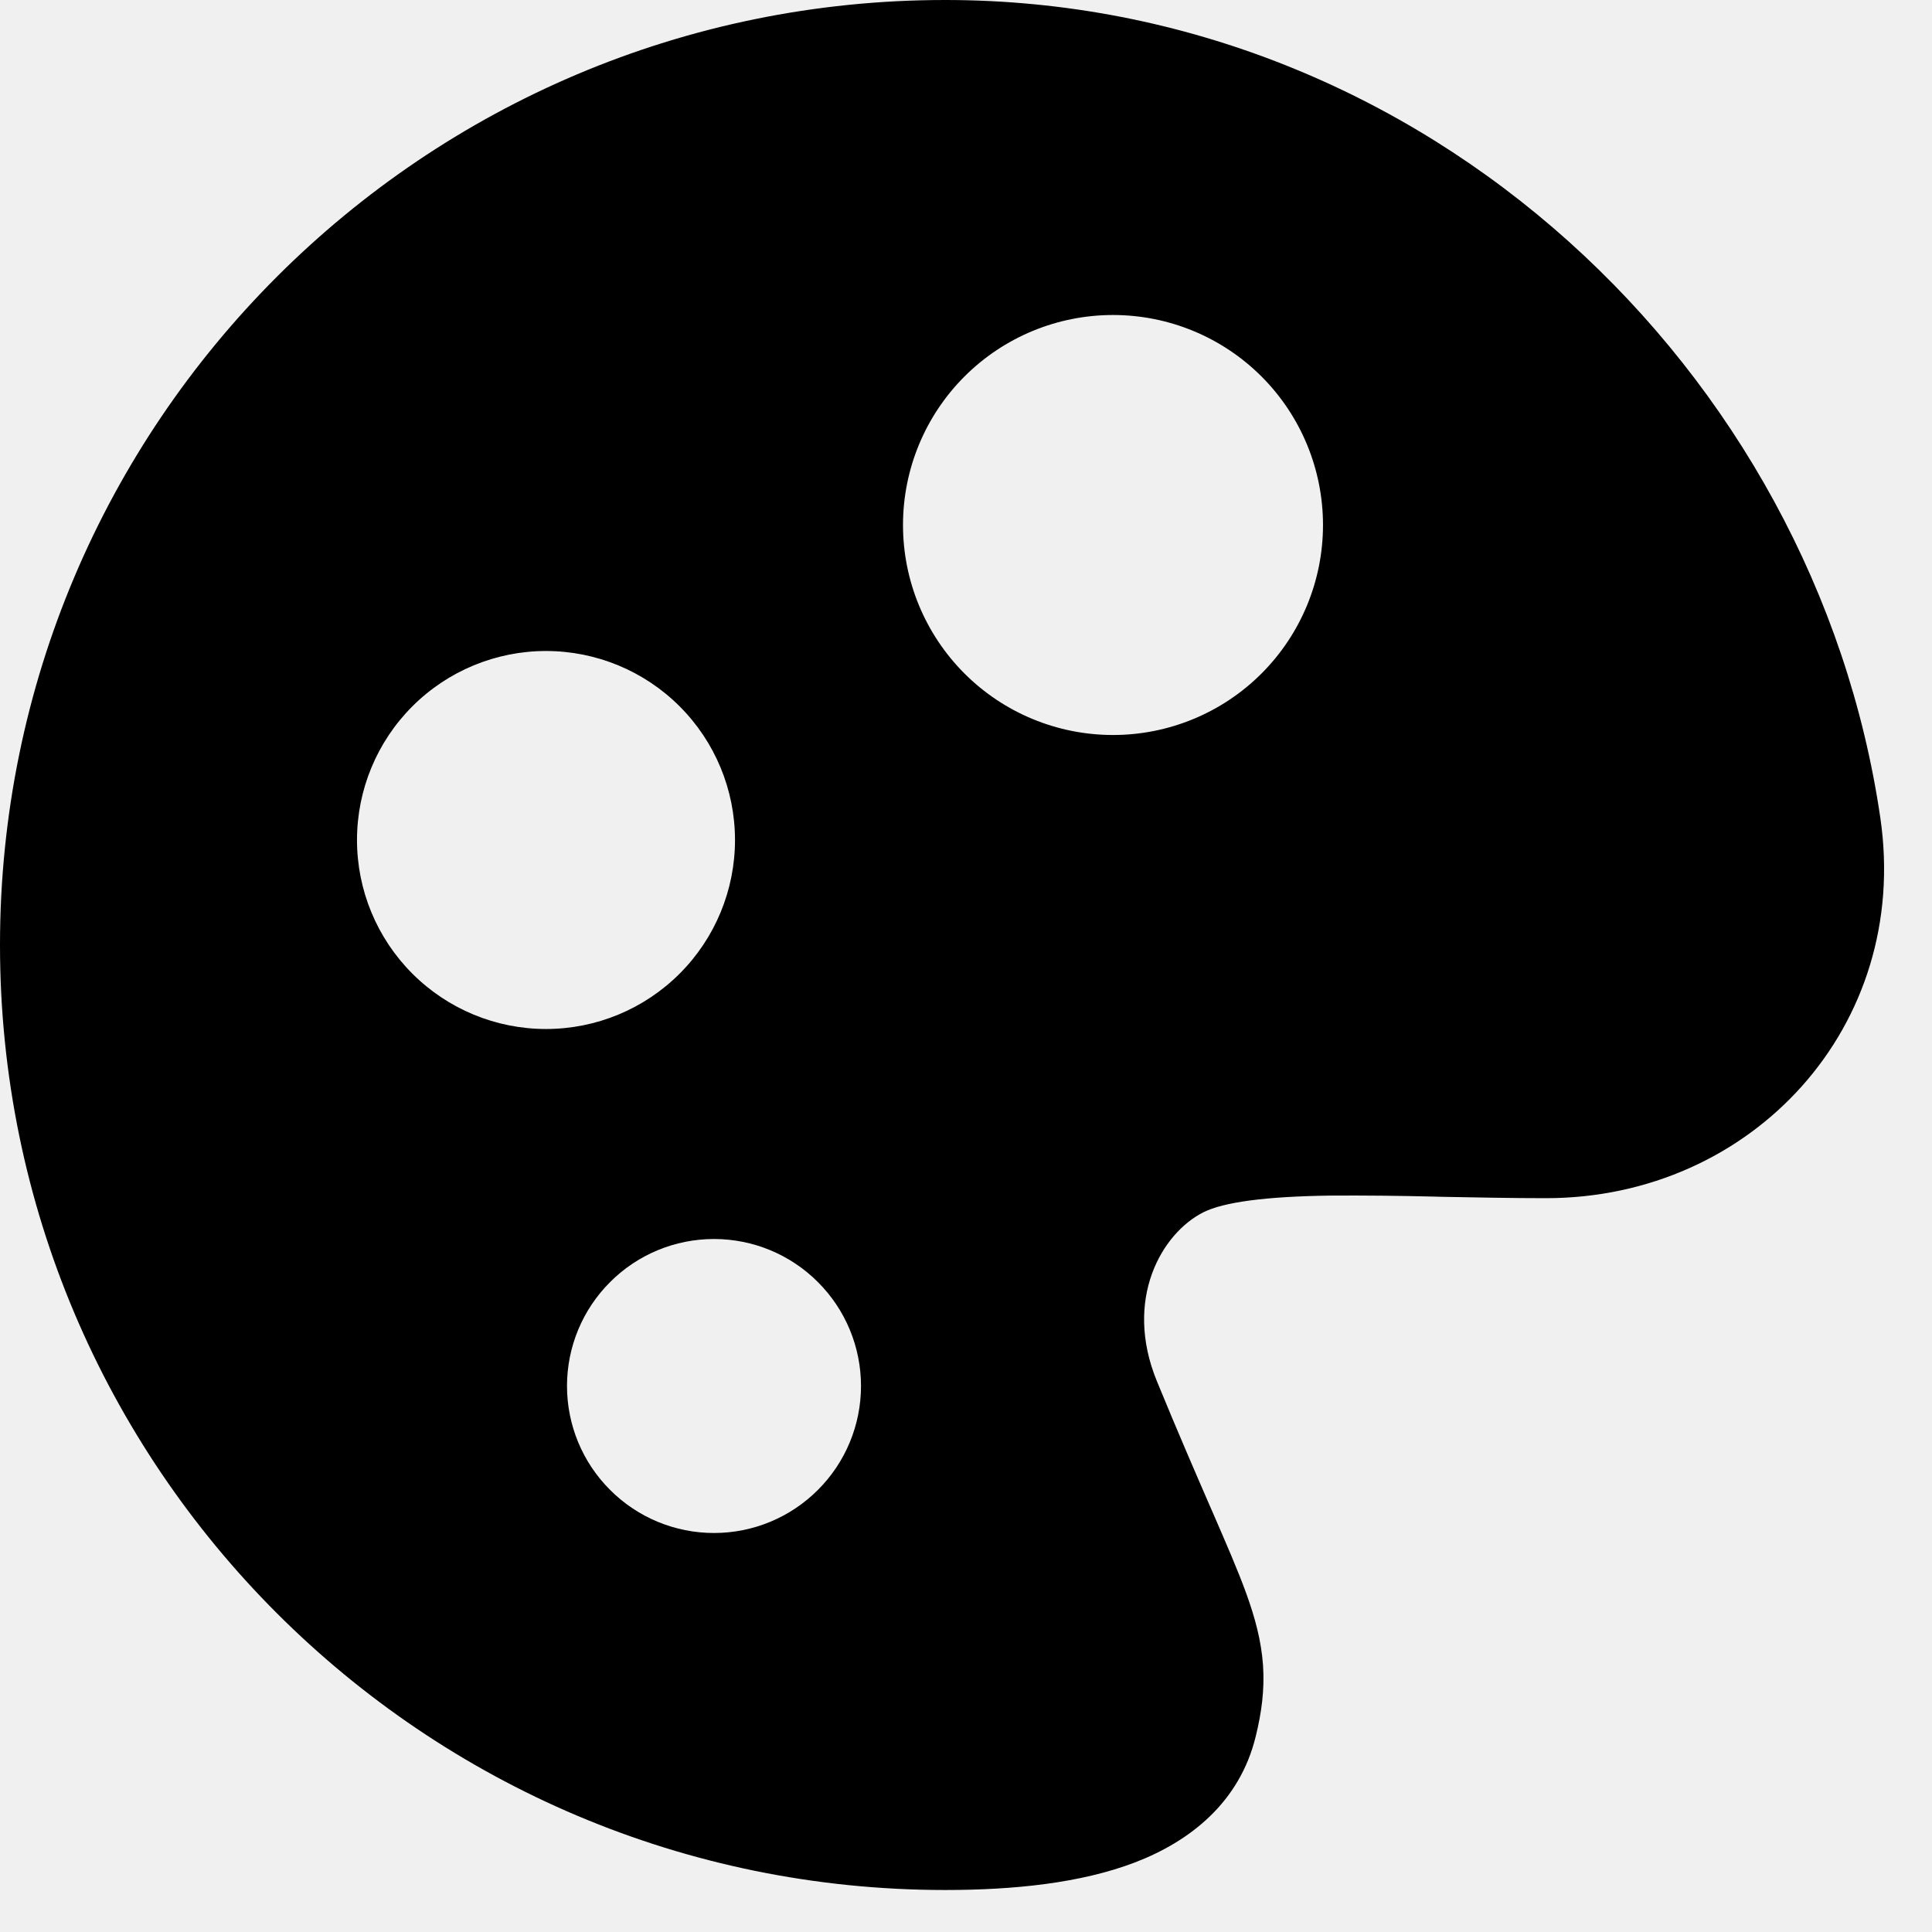
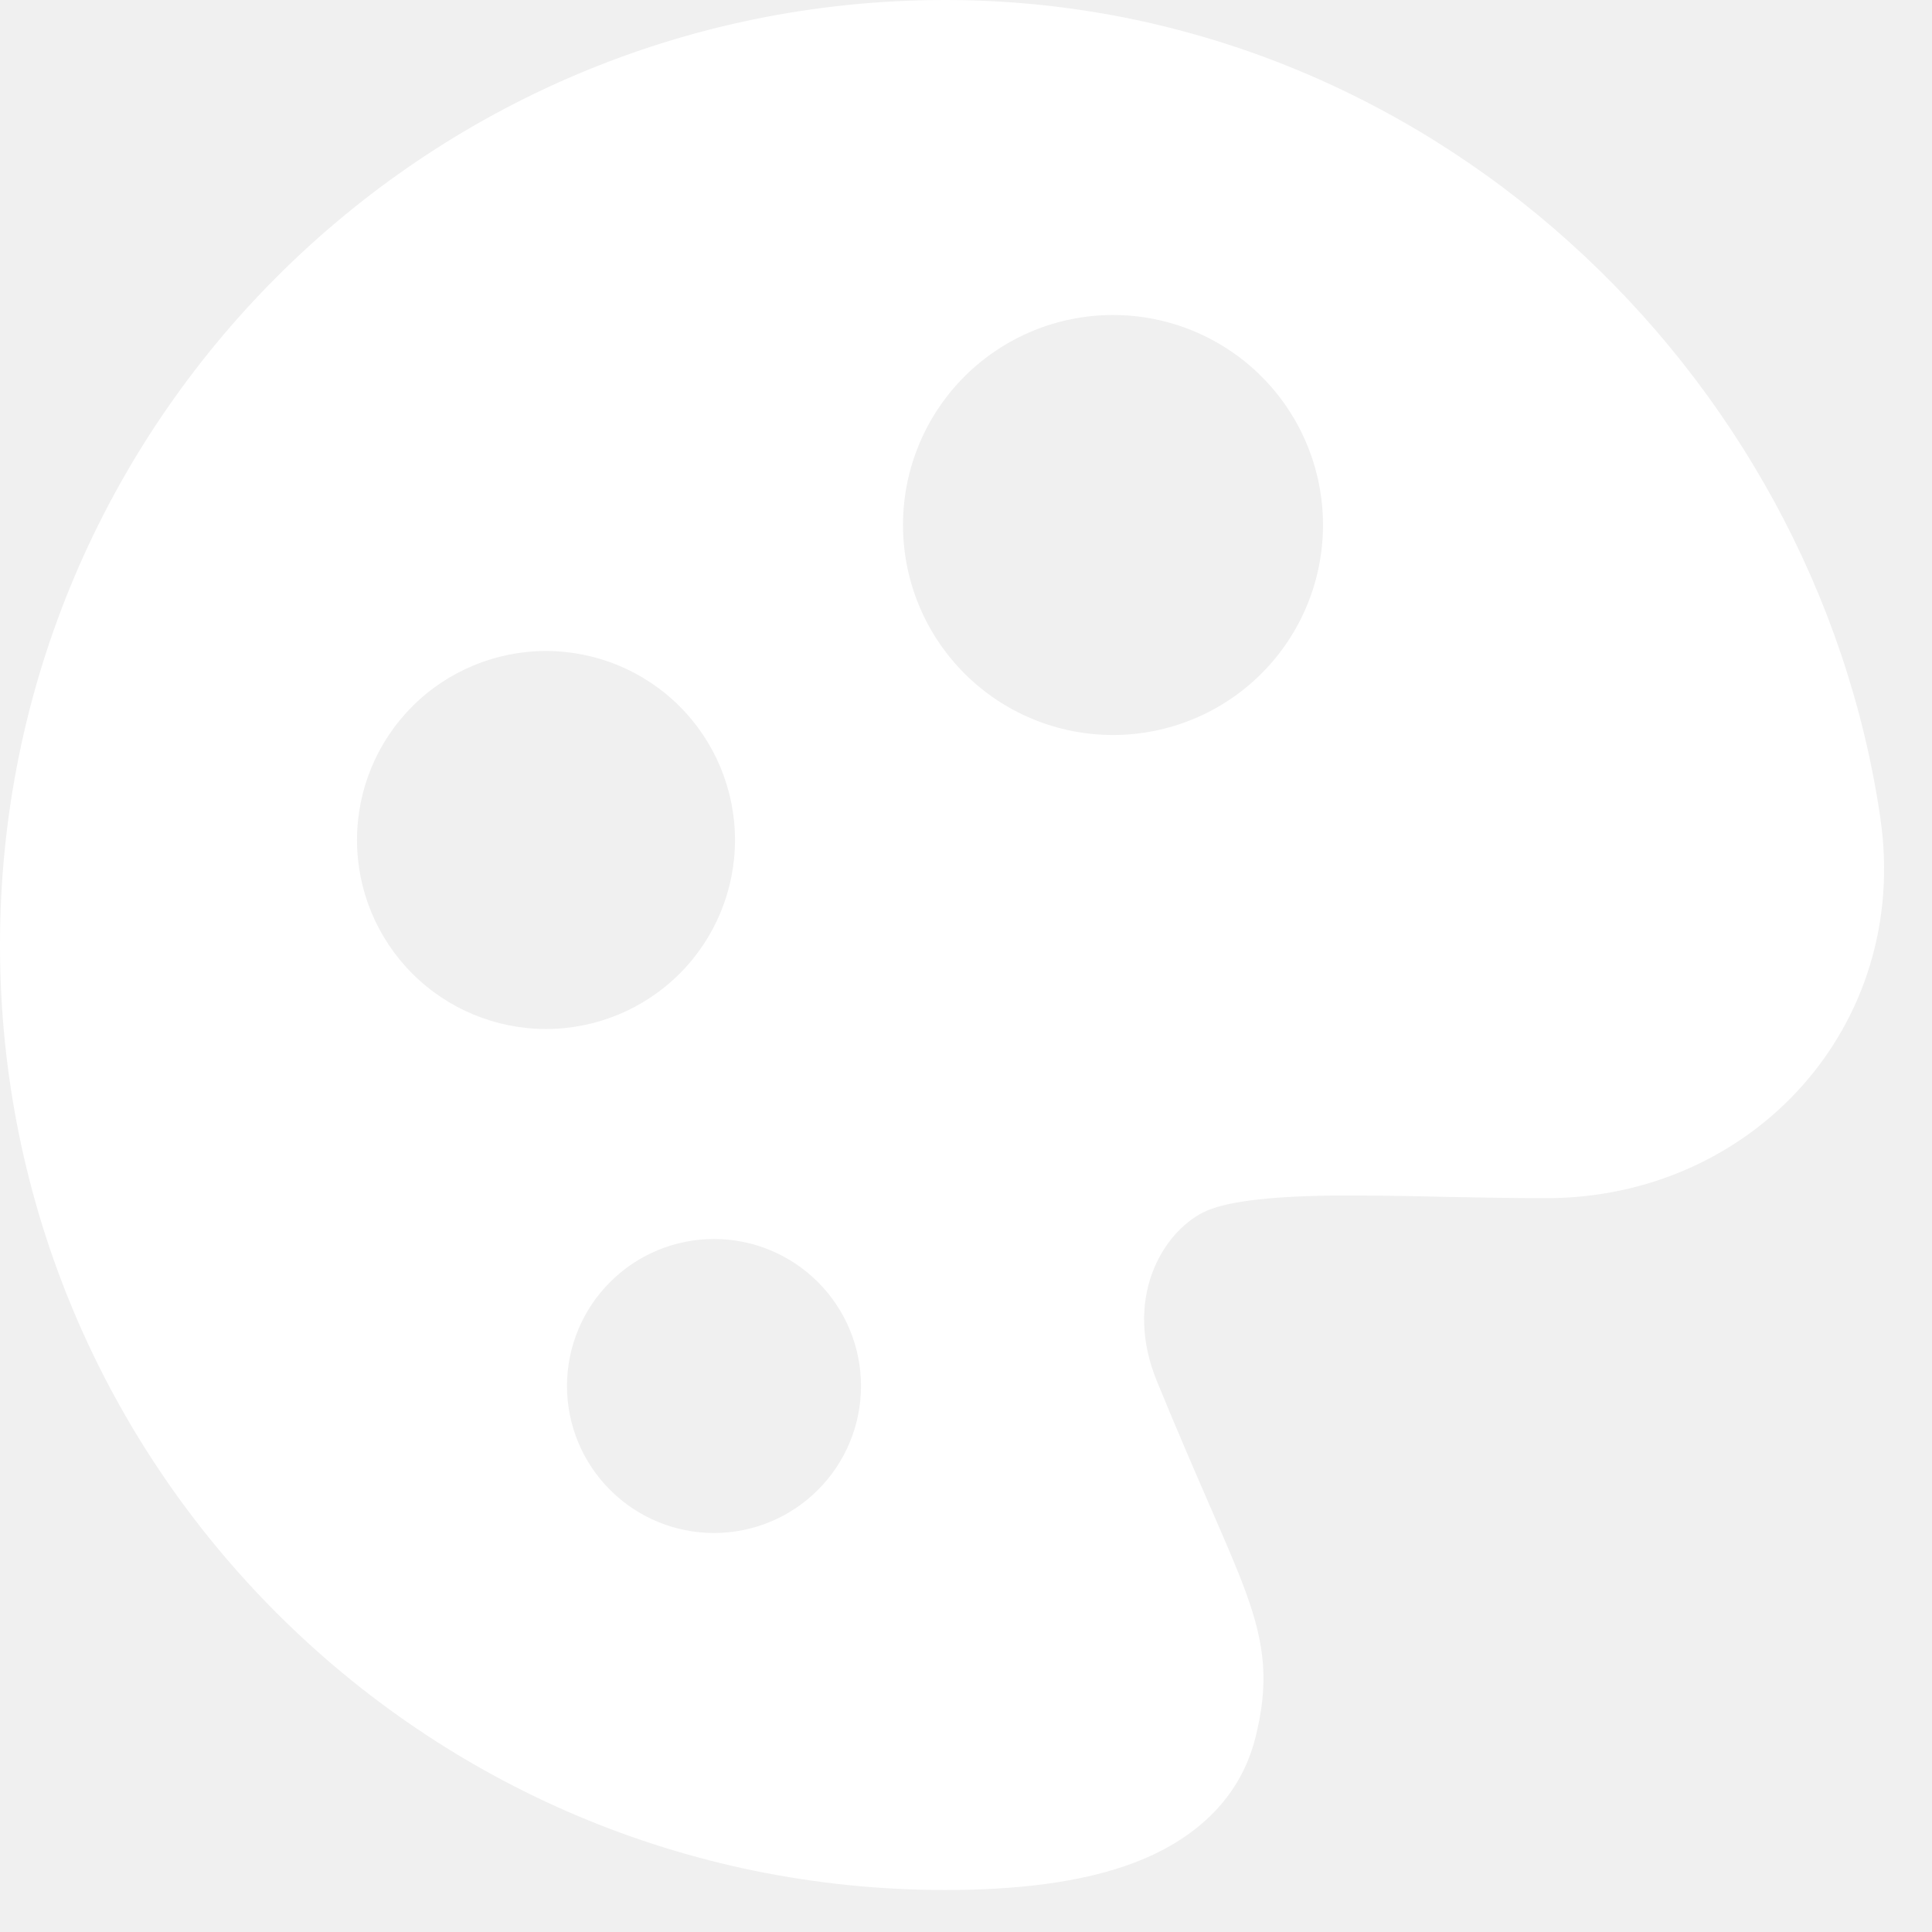
<svg xmlns="http://www.w3.org/2000/svg" width="23" height="23" viewBox="0 0 23 23" fill="none">
-   <path fill-rule="evenodd" clip-rule="evenodd" d="M0 11.25C0 5.037 5.038 0 11.252 0C16.973 0 21.608 4.415 22.385 9.737C22.747 12.214 20.863 14.264 18.404 14.264C17.988 14.264 17.573 14.255 17.177 14.248L17.064 14.245C16.66 14.235 16.255 14.231 15.85 14.233C15.055 14.243 14.565 14.313 14.328 14.431C13.829 14.681 13.373 15.469 13.773 16.444C14.025 17.058 14.234 17.538 14.405 17.932L14.424 17.975C14.595 18.369 14.738 18.696 14.838 18.974C14.941 19.259 15.015 19.532 15.036 19.823C15.056 20.119 15.018 20.392 14.949 20.672C14.758 21.456 14.168 21.921 13.508 22.173C12.865 22.418 12.073 22.5 11.252 22.5C5.038 22.5 0 17.463 0 11.25ZM13.25 8.75C13.913 8.75 14.549 8.487 15.018 8.018C15.487 7.549 15.75 6.913 15.75 6.25C15.75 5.587 15.487 4.951 15.018 4.482C14.549 4.013 13.913 3.75 13.25 3.75C12.587 3.75 11.951 4.013 11.482 4.482C11.013 4.951 10.75 5.587 10.75 6.25C10.75 6.913 11.013 7.549 11.482 8.018C11.951 8.487 12.587 8.75 13.25 8.75ZM8.75 10C8.75 10.597 8.513 11.169 8.091 11.591C7.669 12.013 7.097 12.25 6.5 12.25C5.903 12.25 5.331 12.013 4.909 11.591C4.487 11.169 4.25 10.597 4.25 10C4.25 9.403 4.487 8.831 4.909 8.409C5.331 7.987 5.903 7.75 6.5 7.75C7.097 7.75 7.669 7.987 8.091 8.409C8.513 8.831 8.75 9.403 8.75 10ZM8.5 18.25C8.964 18.25 9.409 18.066 9.737 17.737C10.066 17.409 10.25 16.964 10.25 16.5C10.25 16.036 10.066 15.591 9.737 15.263C9.409 14.934 8.964 14.75 8.5 14.75C8.036 14.75 7.591 14.934 7.263 15.263C6.934 15.591 6.75 16.036 6.75 16.5C6.75 16.964 6.934 17.409 7.263 17.737C7.591 18.066 8.036 18.25 8.5 18.25Z" fill="black" />
+   <path fill-rule="evenodd" clip-rule="evenodd" d="M0 11.25C0 5.037 5.038 0 11.252 0C16.973 0 21.608 4.415 22.385 9.737C22.747 12.214 20.863 14.264 18.404 14.264C17.988 14.264 17.573 14.255 17.177 14.248L17.064 14.245C16.66 14.235 16.255 14.231 15.85 14.233C15.055 14.243 14.565 14.313 14.328 14.431C13.829 14.681 13.373 15.469 13.773 16.444C14.025 17.058 14.234 17.538 14.405 17.932L14.424 17.975C14.595 18.369 14.738 18.696 14.838 18.974C14.941 19.259 15.015 19.532 15.036 19.823C15.056 20.119 15.018 20.392 14.949 20.672C14.758 21.456 14.168 21.921 13.508 22.173C12.865 22.418 12.073 22.5 11.252 22.5C5.038 22.5 0 17.463 0 11.25ZM13.25 8.75C13.913 8.75 14.549 8.487 15.018 8.018C15.487 7.549 15.75 6.913 15.75 6.25C15.75 5.587 15.487 4.951 15.018 4.482C14.549 4.013 13.913 3.75 13.25 3.75C12.587 3.75 11.951 4.013 11.482 4.482C11.013 4.951 10.75 5.587 10.75 6.25C10.75 6.913 11.013 7.549 11.482 8.018C11.951 8.487 12.587 8.75 13.25 8.75ZM8.75 10C8.75 10.597 8.513 11.169 8.091 11.591C7.669 12.013 7.097 12.25 6.5 12.25C5.903 12.25 5.331 12.013 4.909 11.591C4.487 11.169 4.25 10.597 4.25 10C4.25 9.403 4.487 8.831 4.909 8.409C5.331 7.987 5.903 7.75 6.5 7.75C7.097 7.75 7.669 7.987 8.091 8.409C8.513 8.831 8.75 9.403 8.75 10ZM8.5 18.25C8.964 18.25 9.409 18.066 9.737 17.737C10.066 17.409 10.25 16.964 10.25 16.5C10.25 16.036 10.066 15.591 9.737 15.263C9.409 14.934 8.964 14.75 8.5 14.75C8.036 14.75 7.591 14.934 7.263 15.263C6.934 15.591 6.75 16.036 6.75 16.5C6.75 16.964 6.934 17.409 7.263 17.737C7.591 18.066 8.036 18.25 8.5 18.25Z" fill="white" />
</svg>
